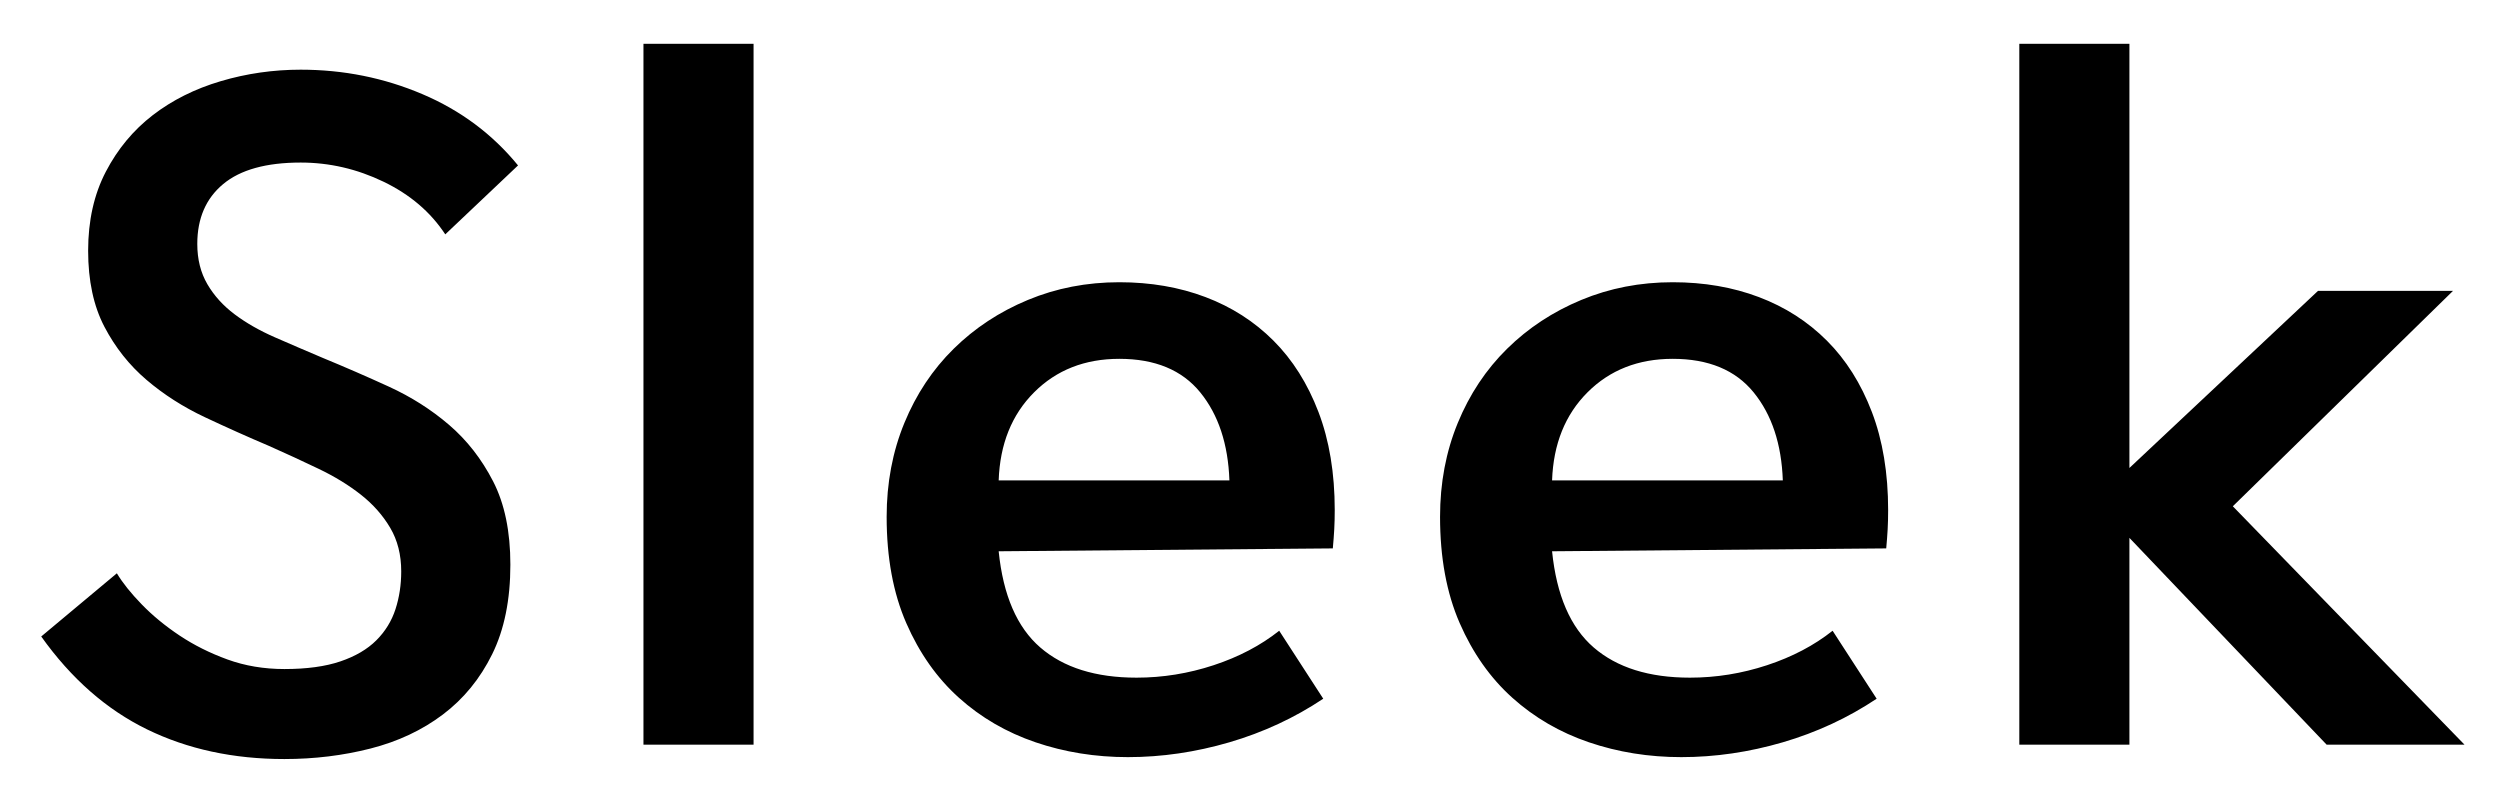
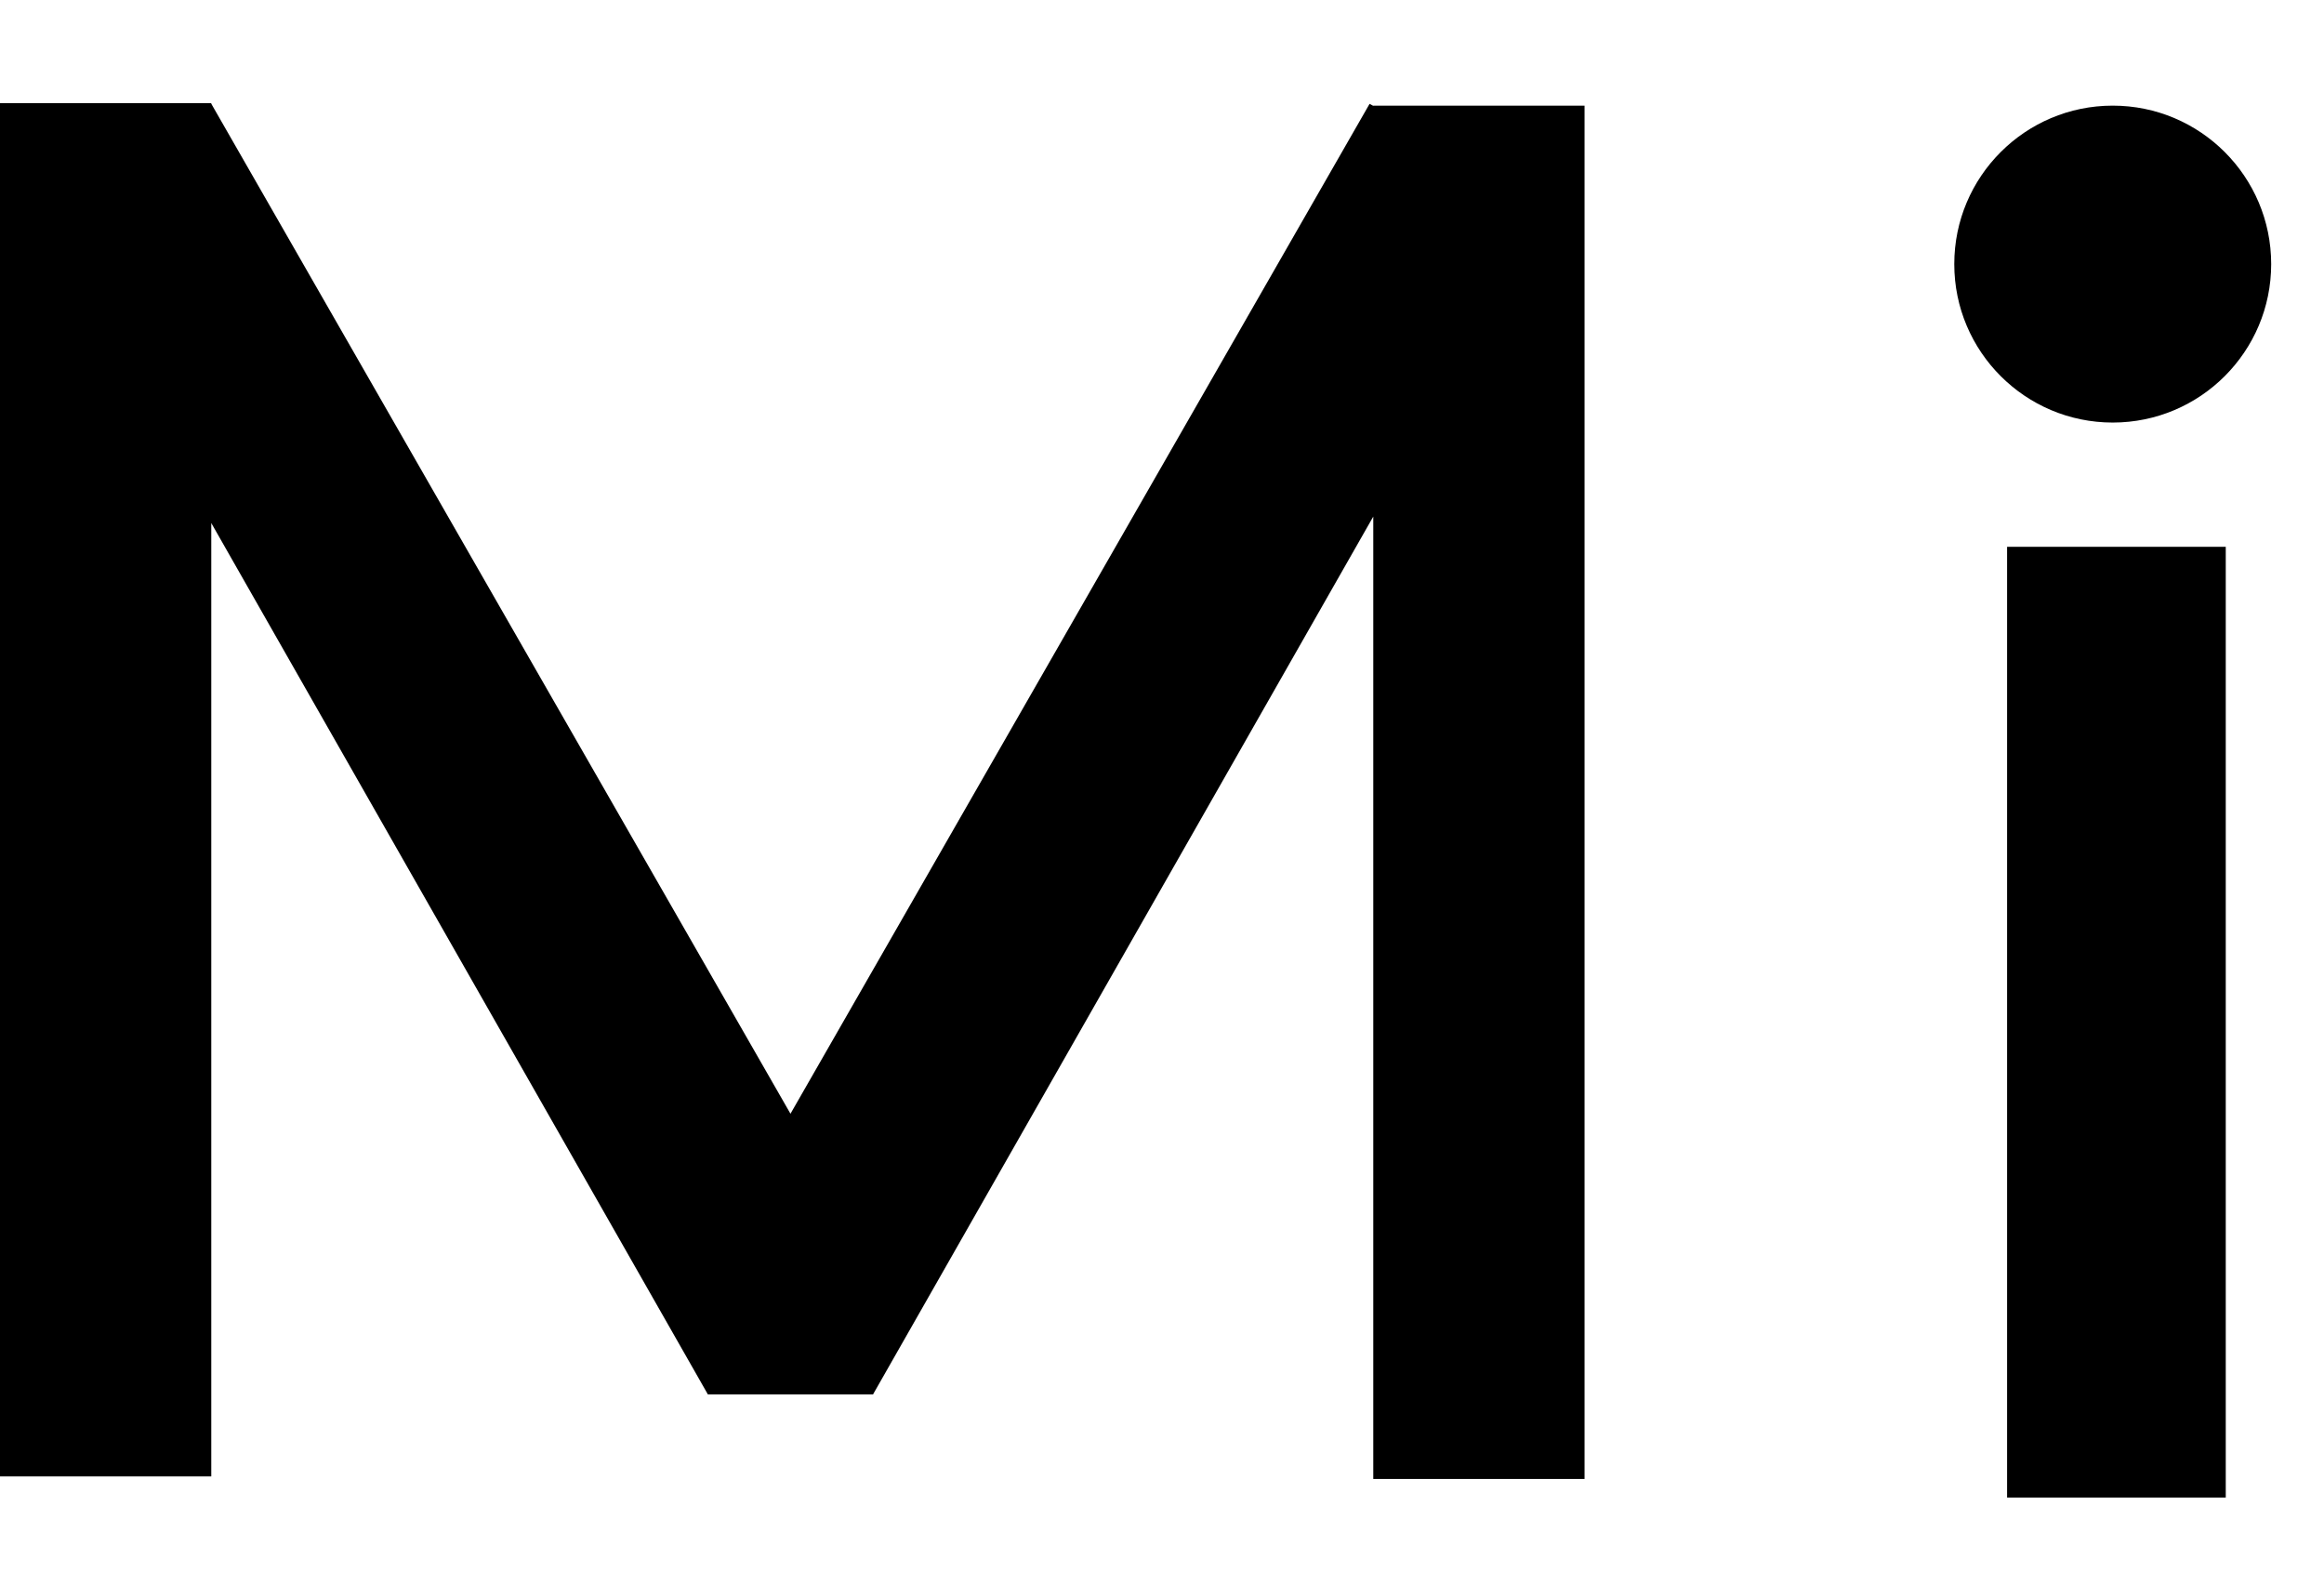
- <svg xmlns="http://www.w3.org/2000/svg" class="logo" viewBox="0 0 47 15" version="1.1">
-   <g id="logo" transform="translate(-113, -89)">
-     <path d="M114.657,93.712 C114.657,93.148 114.768,92.653 114.99,92.227 C115.212,91.801 115.506,91.447 115.872,91.165 C116.238,90.883 116.664,90.67 117.15,90.526 C117.636,90.382 118.137,90.31 118.653,90.31 C119.457,90.31 120.219,90.463 120.939,90.769 C121.659,91.075 122.259,91.522 122.739,92.11 L121.371,93.406 C121.095,92.986 120.708,92.656 120.21,92.416 C119.712,92.176 119.193,92.056 118.653,92.056 C118.005,92.056 117.519,92.191 117.195,92.461 C116.871,92.731 116.709,93.106 116.709,93.586 C116.709,93.874 116.772,94.126 116.898,94.342 C117.024,94.558 117.195,94.747 117.411,94.909 C117.627,95.071 117.879,95.215 118.167,95.341 C118.455,95.467 118.755,95.596 119.067,95.728 C119.475,95.896 119.889,96.076 120.309,96.268 C120.729,96.46 121.107,96.7 121.443,96.988 C121.779,97.276 122.055,97.63 122.271,98.05 C122.487,98.47 122.595,98.992 122.595,99.616 C122.595,100.276 122.481,100.837 122.253,101.299 C122.025,101.761 121.716,102.139 121.326,102.433 C120.936,102.727 120.483,102.94 119.967,103.072 C119.451,103.204 118.911,103.27 118.347,103.27 C117.387,103.27 116.526,103.084 115.764,102.712 C115.002,102.34 114.339,101.758 113.775,100.966 L115.197,99.778 C115.305,99.958 115.461,100.153 115.665,100.363 C115.869,100.573 116.106,100.768 116.376,100.948 C116.646,101.128 116.946,101.278 117.276,101.398 C117.606,101.518 117.963,101.578 118.347,101.578 C118.767,101.578 119.118,101.53 119.4,101.434 C119.682,101.338 119.907,101.206 120.075,101.038 C120.243,100.87 120.363,100.675 120.435,100.453 C120.507,100.231 120.543,99.994 120.543,99.742 C120.543,99.43 120.474,99.157 120.336,98.923 C120.198,98.689 120.015,98.482 119.787,98.302 C119.559,98.122 119.295,97.96 118.995,97.816 C118.695,97.672 118.383,97.528 118.059,97.384 C117.663,97.216 117.261,97.036 116.853,96.844 C116.445,96.652 116.079,96.418 115.755,96.142 C115.431,95.866 115.167,95.533 114.963,95.143 C114.759,94.753 114.657,94.276 114.657,93.712 Z M127.167,89.824 L127.167,103 L125.097,103 L125.097,89.824 L127.167,89.824 Z M131.775,99.364 C131.859,100.192 132.12,100.795 132.558,101.173 C132.996,101.551 133.599,101.74 134.367,101.74 C134.859,101.74 135.342,101.662 135.816,101.506 C136.29,101.35 136.701,101.134 137.049,100.858 L137.877,102.136 C137.337,102.496 136.749,102.769 136.113,102.955 C135.477,103.141 134.841,103.234 134.205,103.234 C133.593,103.234 133.014,103.141 132.468,102.955 C131.922,102.769 131.442,102.49 131.028,102.118 C130.614,101.746 130.284,101.278 130.038,100.714 C129.792,100.15 129.669,99.484 129.669,98.716 C129.669,98.08 129.78,97.492 130.002,96.952 C130.224,96.412 130.533,95.947 130.929,95.557 C131.325,95.167 131.79,94.861 132.324,94.639 C132.858,94.417 133.431,94.306 134.043,94.306 C134.631,94.306 135.171,94.399 135.663,94.585 C136.155,94.771 136.581,95.044 136.941,95.404 C137.301,95.764 137.583,96.211 137.787,96.745 C137.991,97.279 138.093,97.894 138.093,98.59 C138.093,98.722 138.09,98.842 138.084,98.95 C138.078,99.058 138.069,99.178 138.057,99.31 L131.775,99.364 Z M134.043,95.746 C133.395,95.746 132.861,95.956 132.441,96.376 C132.021,96.796 131.799,97.348 131.775,98.032 L136.113,98.032 C136.089,97.348 135.906,96.796 135.564,96.376 C135.222,95.956 134.715,95.746 134.043,95.746 Z M142.179,99.364 C142.263,100.192 142.524,100.795 142.962,101.173 C143.4,101.551 144.003,101.74 144.771,101.74 C145.263,101.74 145.746,101.662 146.22,101.506 C146.694,101.35 147.105,101.134 147.453,100.858 L148.281,102.136 C147.741,102.496 147.153,102.769 146.517,102.955 C145.881,103.141 145.245,103.234 144.609,103.234 C143.997,103.234 143.418,103.141 142.872,102.955 C142.326,102.769 141.846,102.49 141.432,102.118 C141.018,101.746 140.688,101.278 140.442,100.714 C140.196,100.15 140.073,99.484 140.073,98.716 C140.073,98.08 140.184,97.492 140.406,96.952 C140.628,96.412 140.937,95.947 141.333,95.557 C141.729,95.167 142.194,94.861 142.728,94.639 C143.262,94.417 143.835,94.306 144.447,94.306 C145.035,94.306 145.575,94.399 146.067,94.585 C146.559,94.771 146.985,95.044 147.345,95.404 C147.705,95.764 147.987,96.211 148.191,96.745 C148.395,97.279 148.497,97.894 148.497,98.59 C148.497,98.722 148.494,98.842 148.488,98.95 C148.482,99.058 148.473,99.178 148.461,99.31 L142.179,99.364 Z M144.447,95.746 C143.799,95.746 143.265,95.956 142.845,96.376 C142.425,96.796 142.203,97.348 142.179,98.032 L146.517,98.032 C146.493,97.348 146.31,96.796 145.968,96.376 C145.626,95.956 145.119,95.746 144.447,95.746 Z M153.033,89.824 L153.033,97.798 L156.579,94.468 L159.117,94.468 L154.977,98.518 L159.333,103 L156.741,103 L153.033,99.112 L153.033,103 L150.963,103 L150.963,89.824 L153.033,89.824 Z" id="Sleek" />
+ <svg xmlns="http://www.w3.org/2000/svg" width="22px" height="15px" viewBox="0 0 22 15" version="1.1">
+   <g id="Page-1" stroke="none" stroke-width="1" fill="none" fill-rule="evenodd">
+     <g id="logo" fill="#000000" fill-rule="nonzero">
+       <path d="M21.07,5.176 L21.07,14.176 L19,14.176 L19,5.176 L21.07,5.176 Z M20,4 C20.828,4 21.5,3.328 21.5,2.5 C21.5,1.672 20.828,1 20,1 C19.172,1 18.5,1.672 18.5,2.5 C18.5,3.328 19.172,4 20,4 Z M0,0.976 L2,0.976 L2,13.976 L0,13.976 L0,0.976 Z M6.7,13.2 L6.7,13.198 L0.285,1.942 L2,0.982 L7.483,10.543 L12.965,0.983 L13,1.002 L13,1 L15,1 L15,14 L13,14 L13,4.89 L8.266,13.197 L8.266,13.2 L6.7,13.2 Z" id="Sleek" />
+     </g>
  </g>
</svg>
